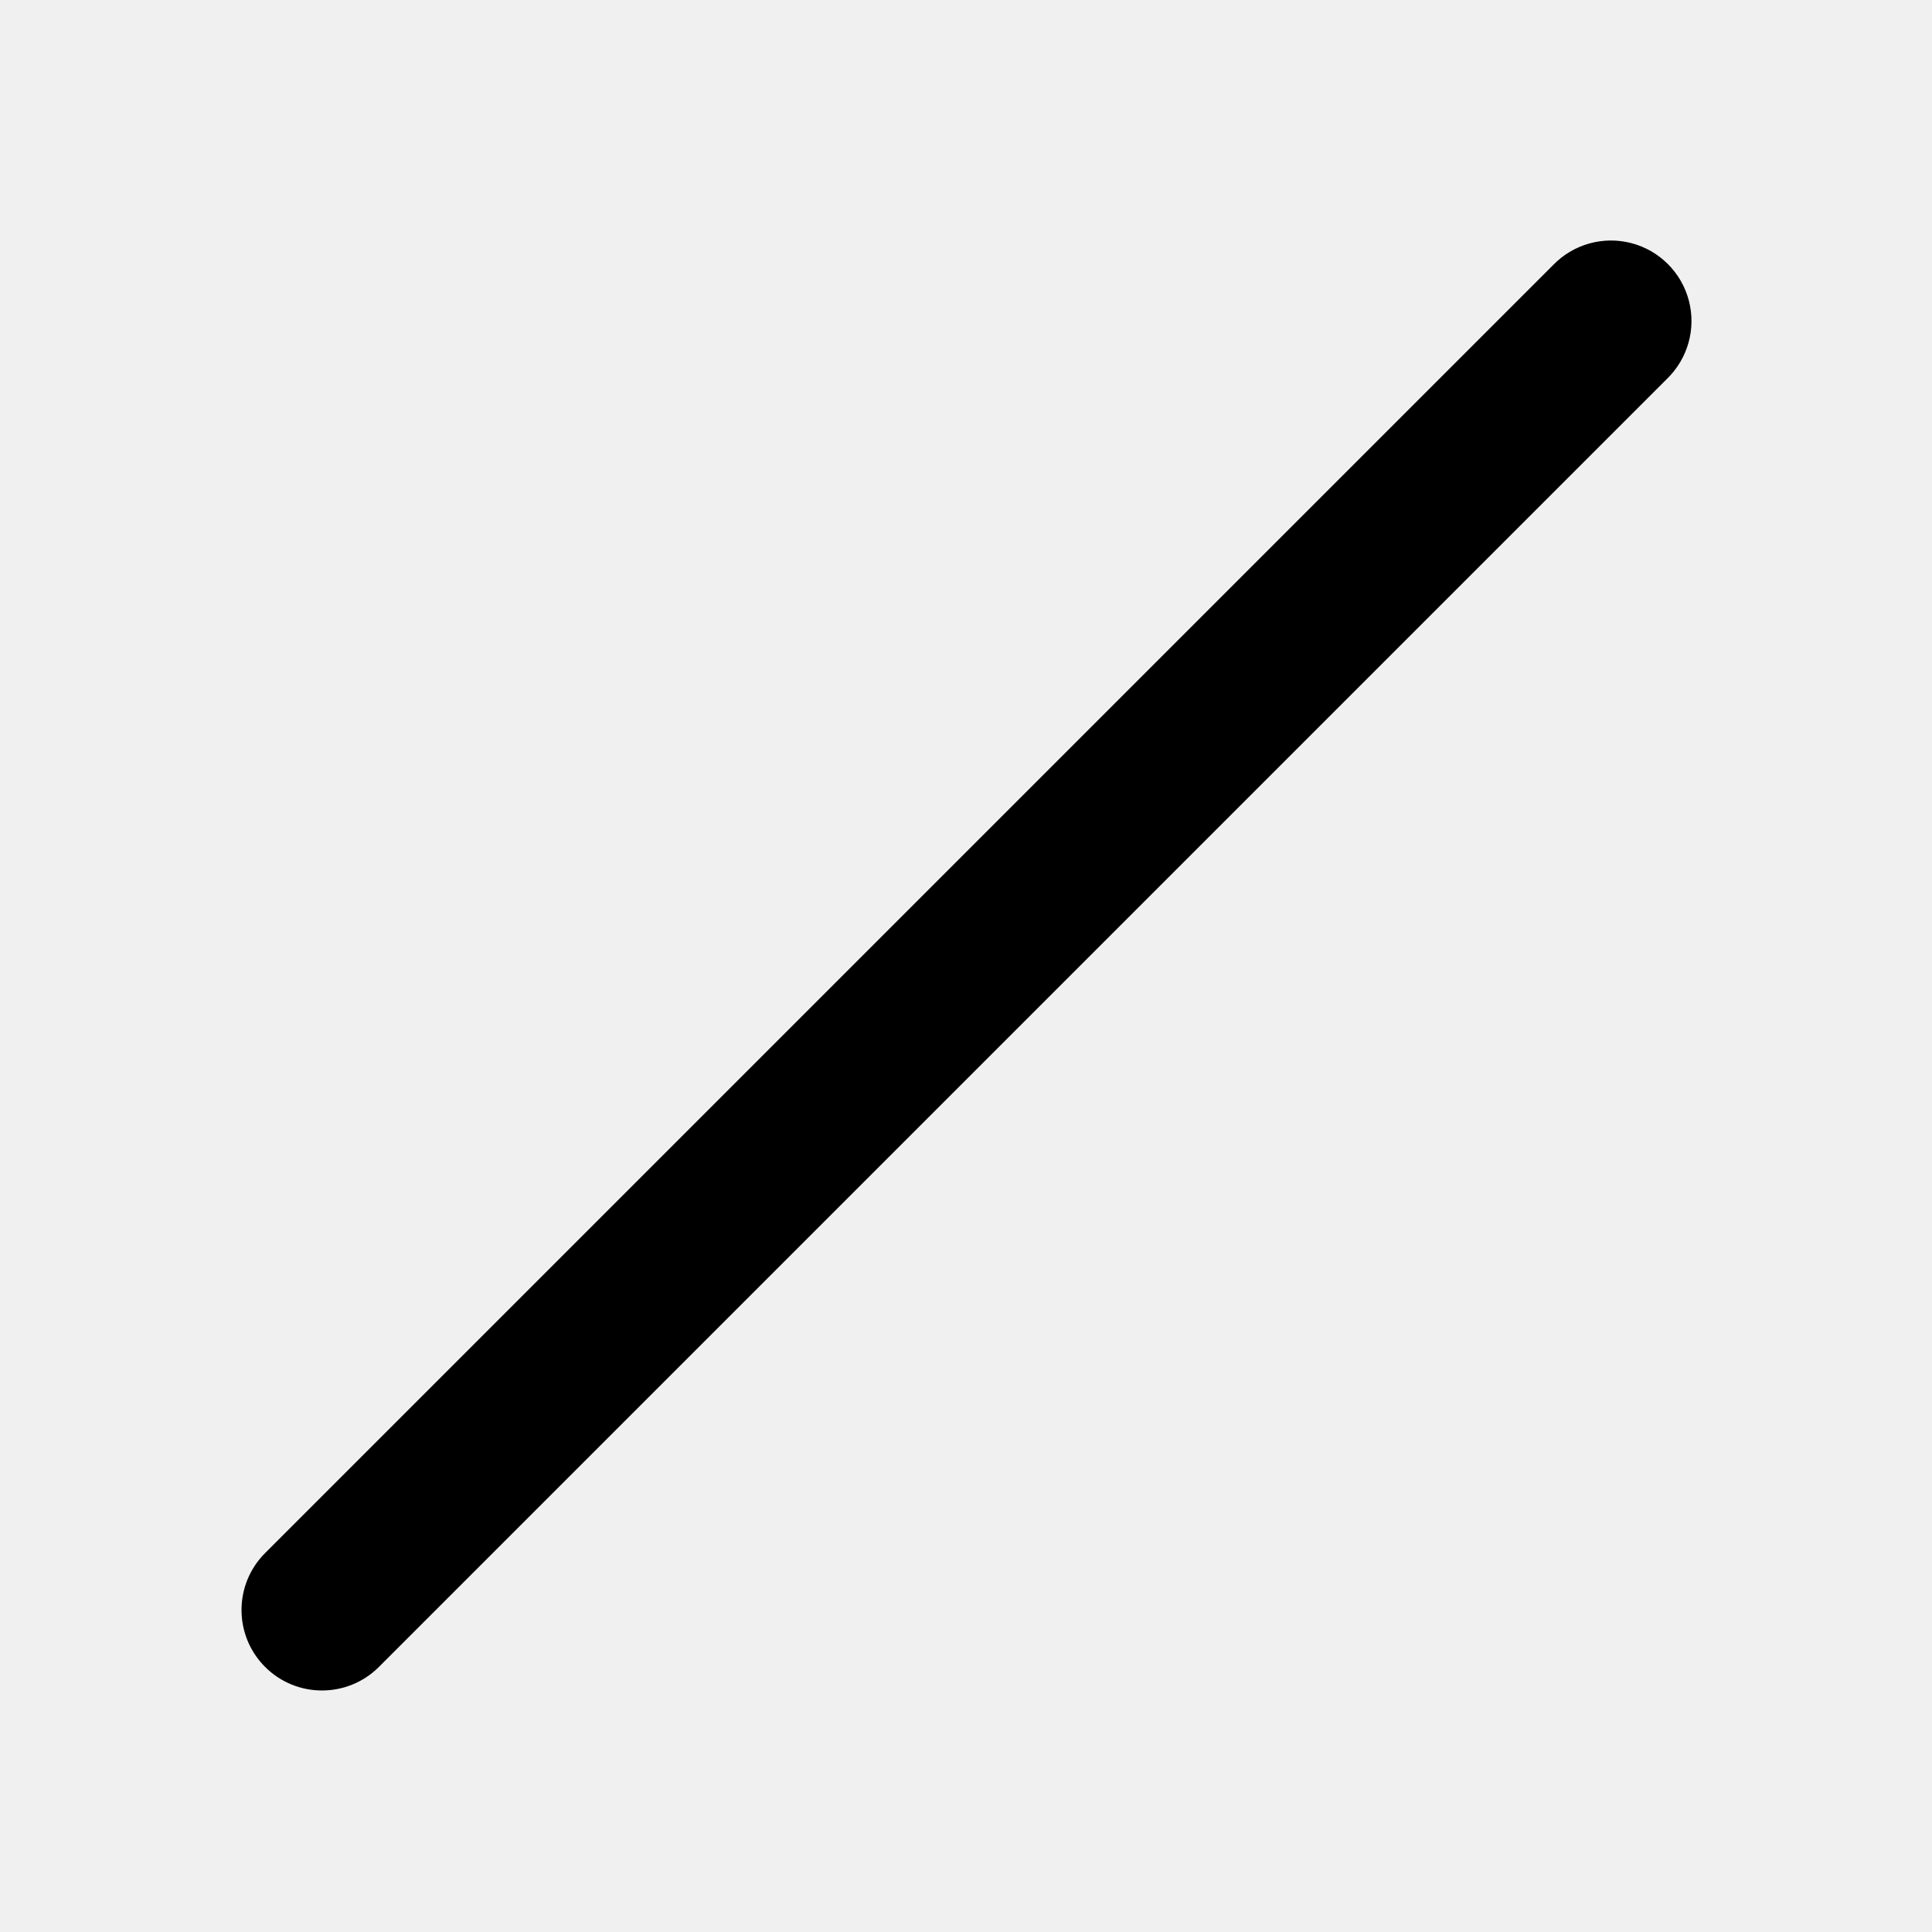
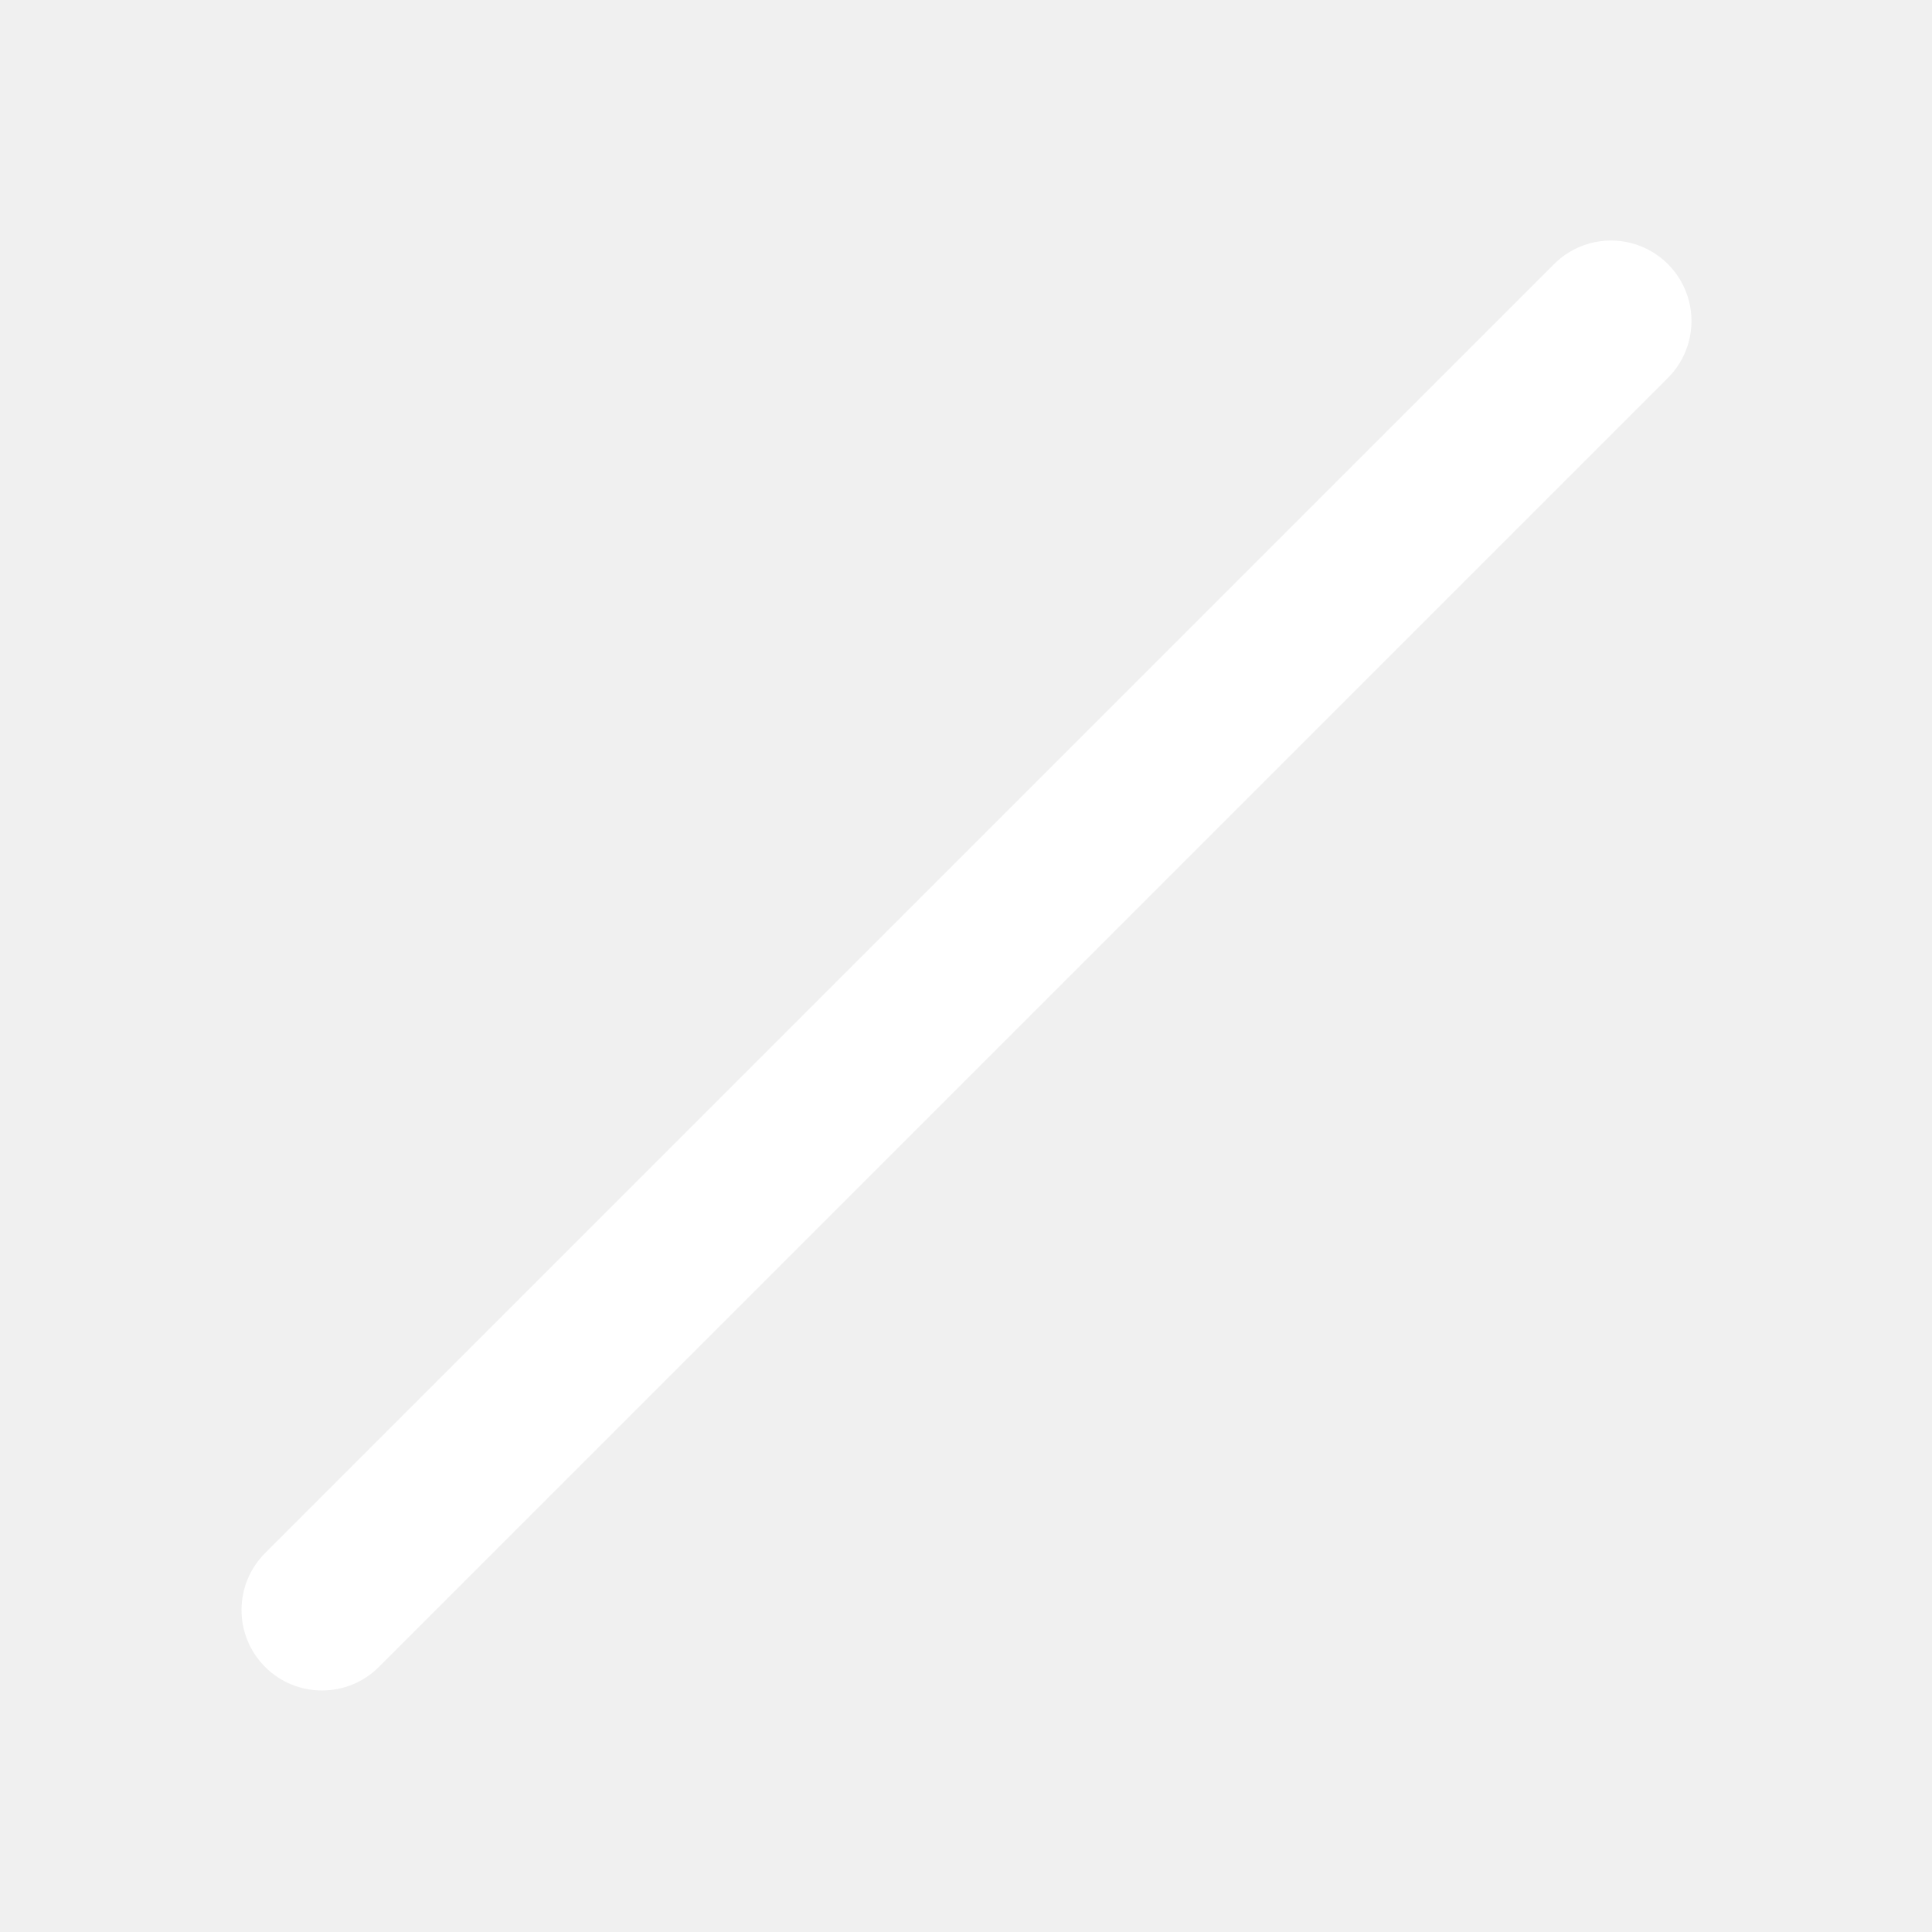
- <svg xmlns="http://www.w3.org/2000/svg" fill="#000000" width="800px" height="800px" viewBox="0 0 24 24">
-   <path d="M3.293,20.707a1,1,0,0,1,0-1.414l16-16a1,1,0,1,1,1.414,1.414l-16,16A1,1,0,0,1,3.293,20.707Z" />
+ <svg xmlns="http://www.w3.org/2000/svg" fill="#ffffff" width="800px" height="800px" viewBox="0 0 24 24">
+   <path d="M3.293,20.707a1,1,0,0,1,0-1.414l16-16a1,1,0,1,1,1.414,1.414l-16,16A1,1,0,0,1,3.293,20.707Z" fill="#ffffff" />
</svg>
